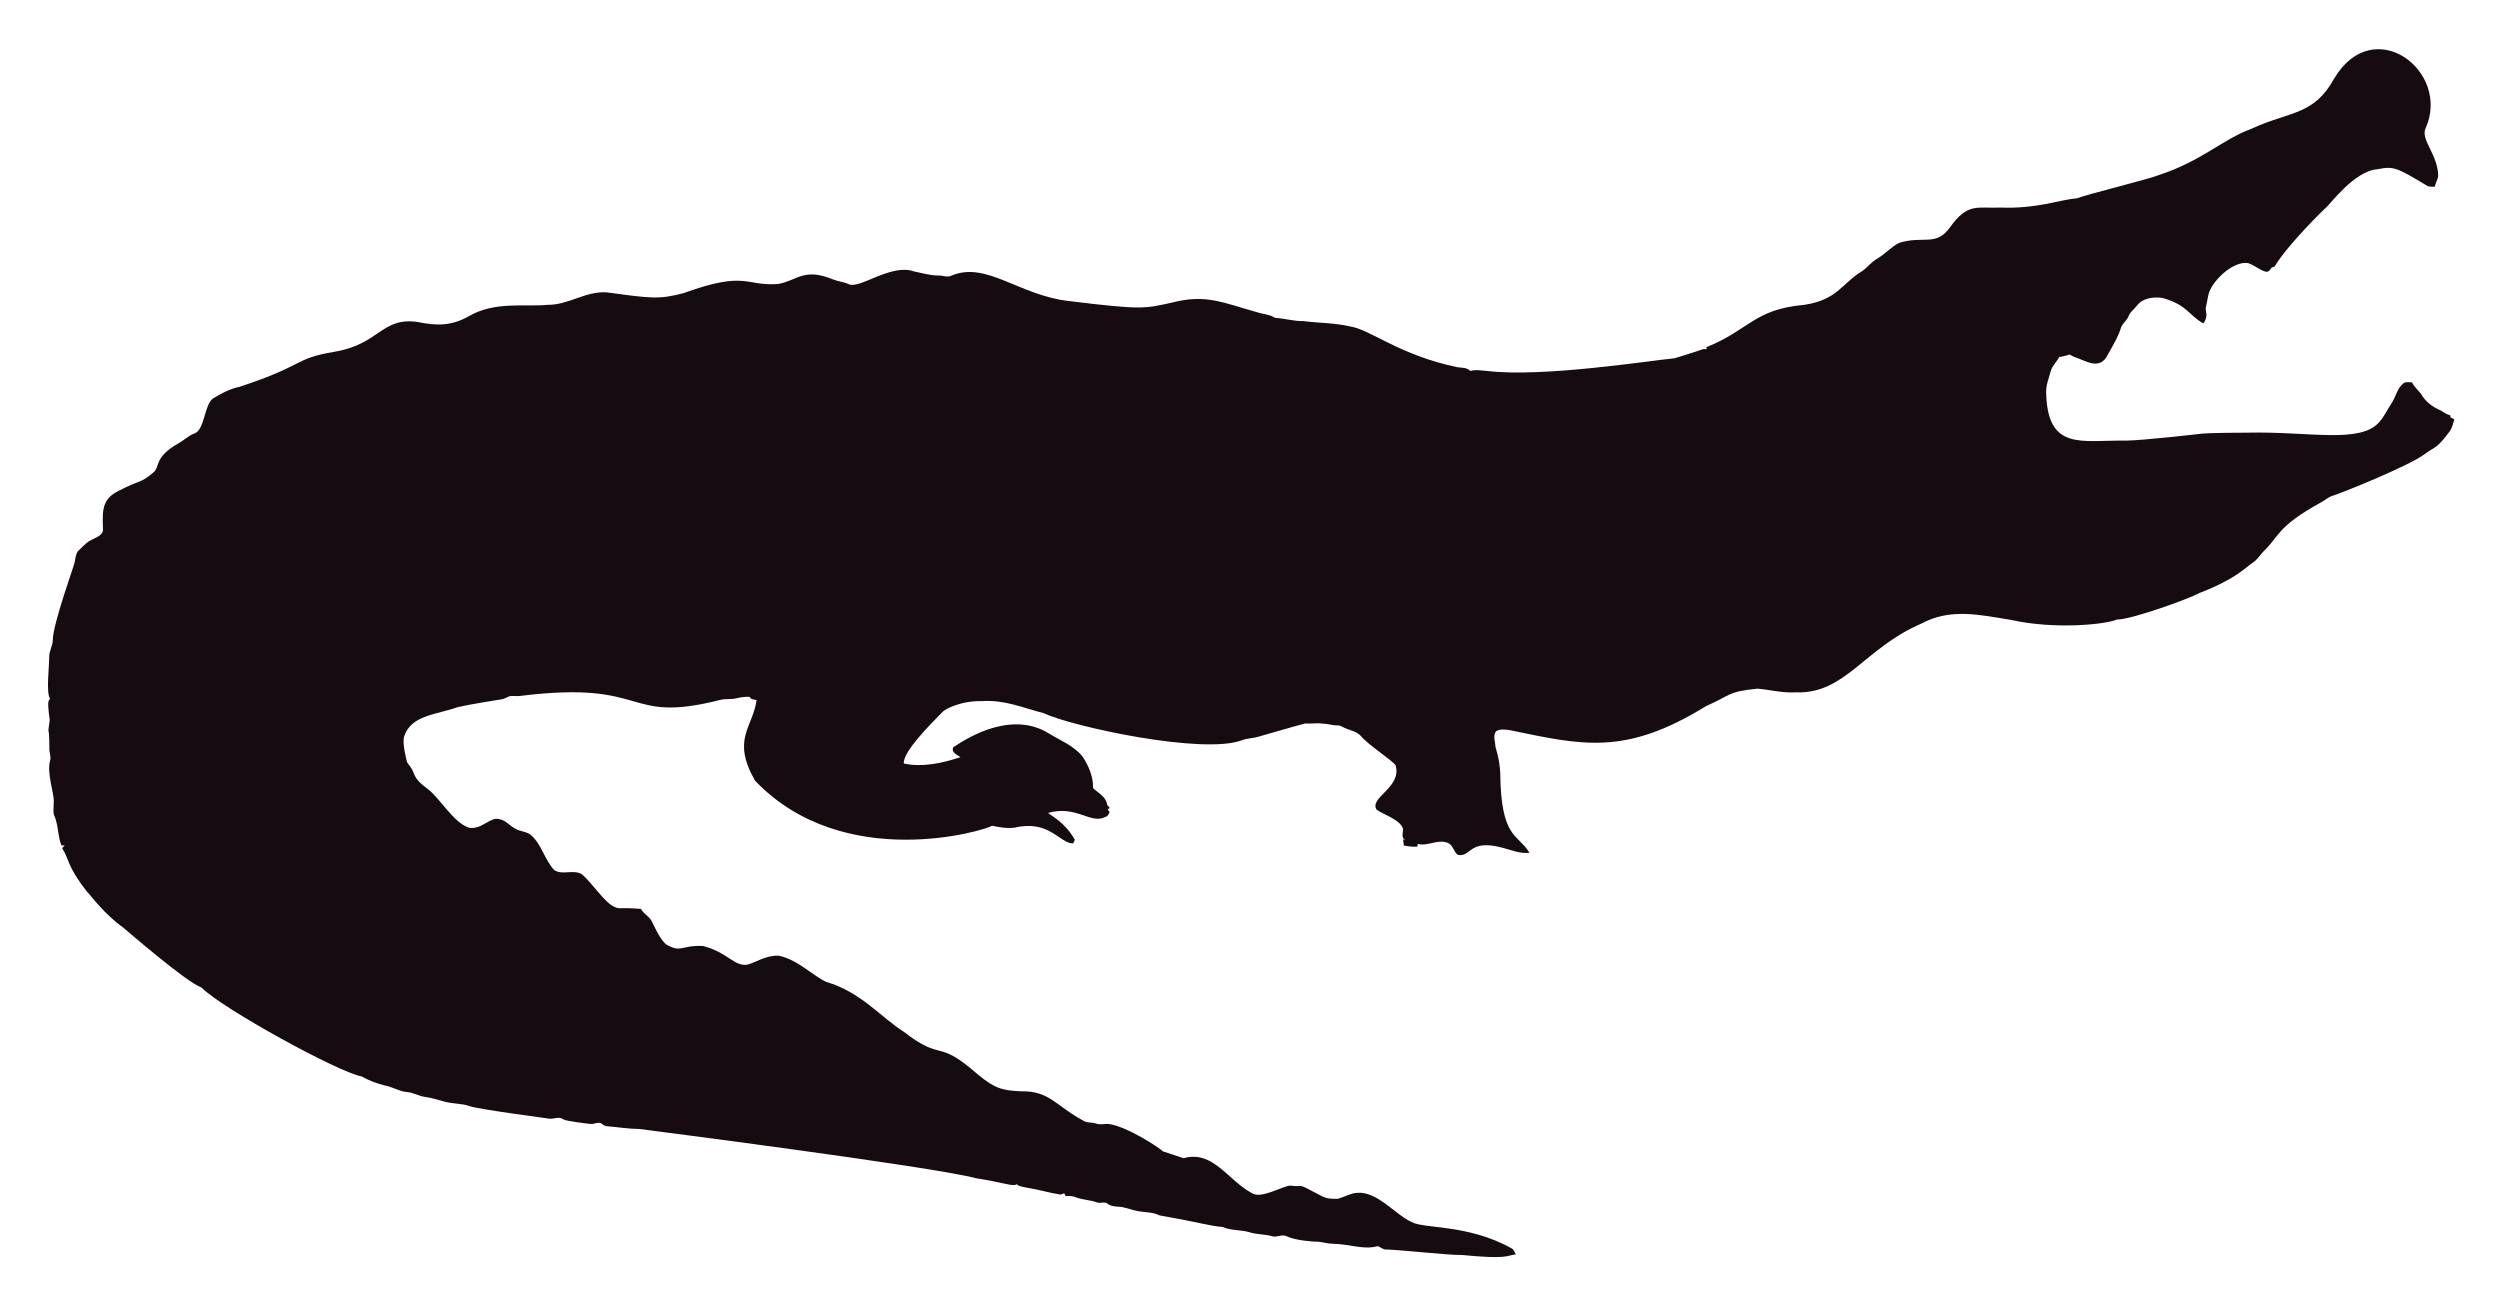
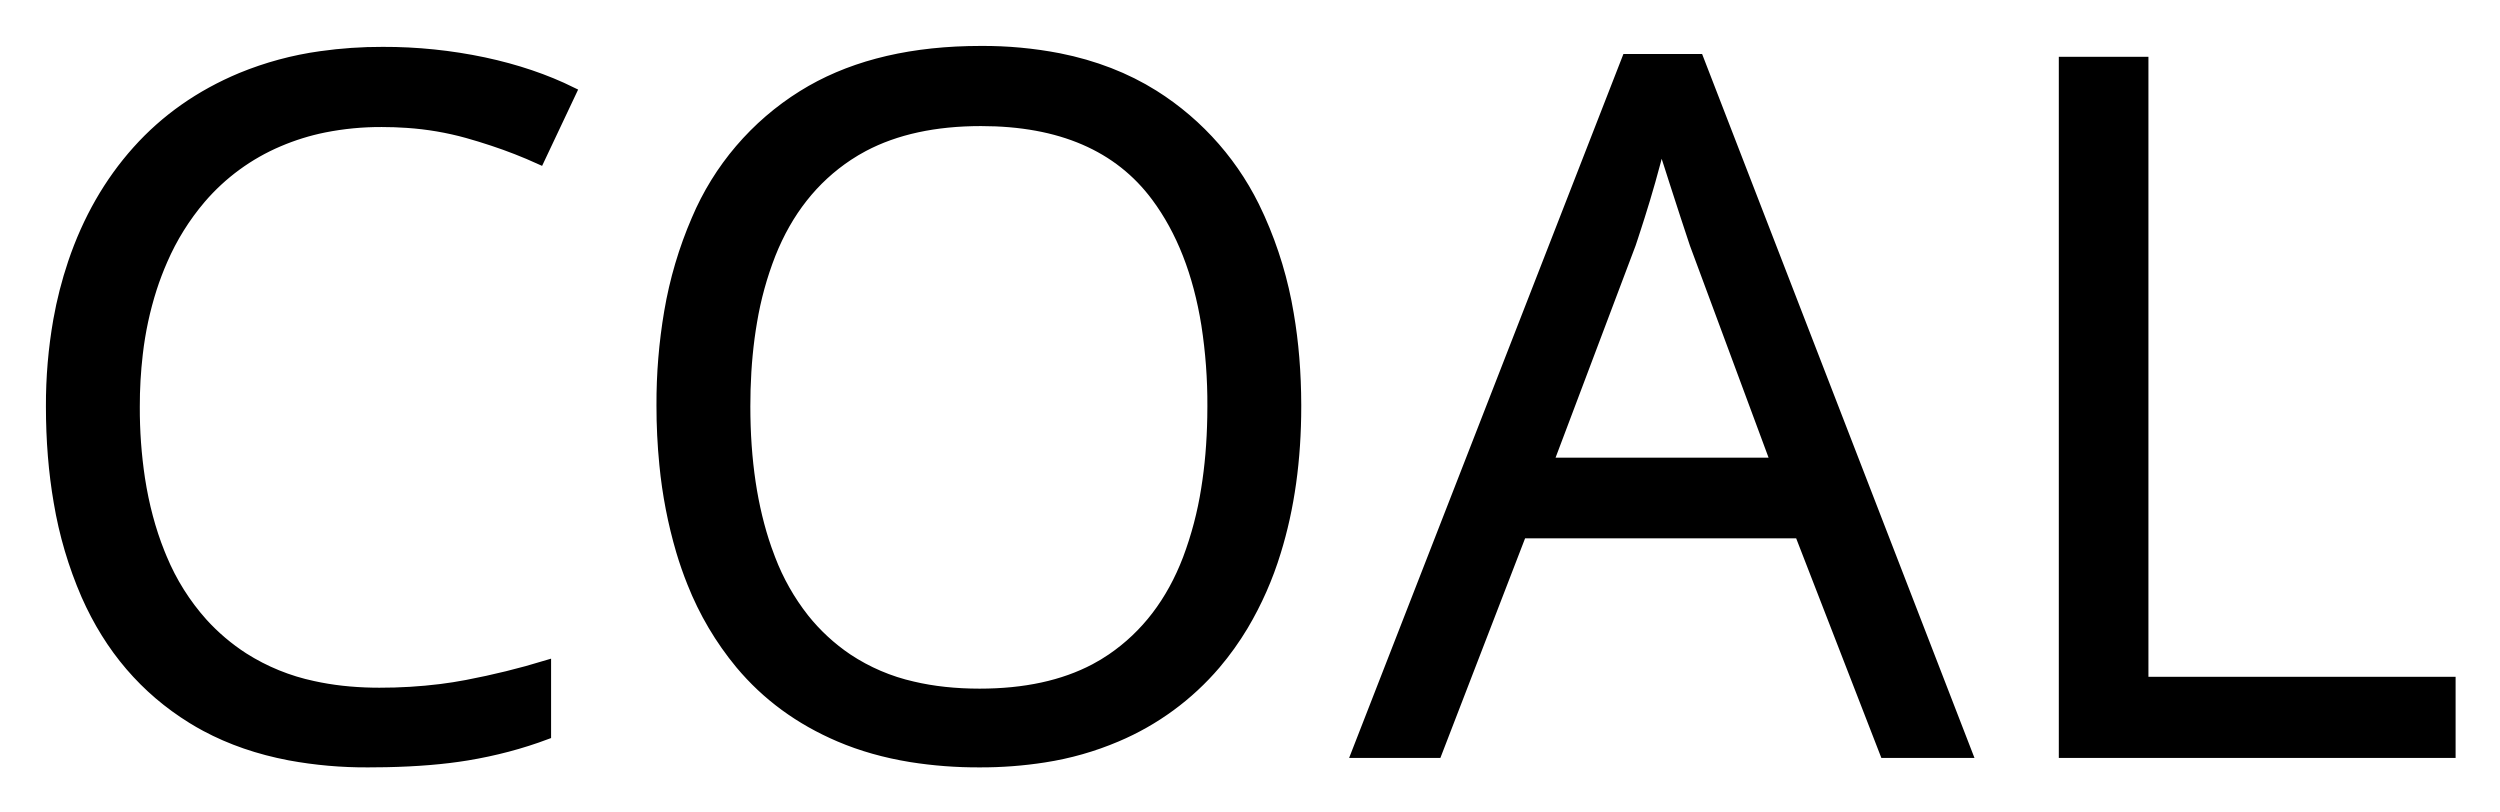
- <svg xmlns="http://www.w3.org/2000/svg" role="img" viewBox="-18.65 -23.65 2659.80 1387.30">
-   <path fill="#160B10" d="M2562.057 112.664c-5.93 12.226 13.089 27.649 13.408 51.328-.967 3.791-2.837 7.289-3.816 11.093-2.417-.267-4.923.089-7.226-.636-33.512-20.05-36.245-21.483-53.631-18.038-24.88 1.775-51.012 38.147-54.547 40.579-1 .685-40.963 39.485-54.967 62.993-1.056.331-2.086.661-3.078 1.005-1.45 2.188-3.295 5.317-6.386 4.363-6.755-1.794-12.047-7.022-18.687-9.083-14.172-2.325-33.569 14.577-40.185 28.126-2.76 5.432-2.862 11.614-4.401 17.415-2.078 5.918 3.558 9.203-2.964 18.611-15.758-8.651-16.89-19.671-43.645-27.108-9.541-1.323-21.002.025-27.146 8.345-2.9 3.956-7.454 6.64-8.994 11.487-1.705 4.223-5.788 6.857-7.569 10.978-3.219 10.775-9.274 20.417-14.705 30.186-7.484 15.043-21.458 7.113-29.639 3.893-3.549-1.501-7.378-2.404-10.482-4.745-3.613 1.31-7.378 2.124-11.131 2.799-2.9 5.19-7.62 9.362-9.184 15.252-1.972 7.442-5.139 14.807-4.771 22.656 1.426 62.435 37.744 50.23 84.657 50.985 18.427-.238 76.659-6.917 77.661-7.06 10.315-1.512 51.103-1.387 52.104-1.425 64.718-1.507 119.253 12.017 139.725-10.991 5.622-6.144 8.955-13.878 13.598-20.735 4.617-7.073 5.915-16.893 13.662-21.562 2.519-.687 5.19-.305 7.81-.242 2.481 5.406 7.582 8.854 10.609 13.891 4.503 7.467 12.047 12.632 19.921 16.041 3.269 1.794 6.144 4.389 9.999 4.936.166.852.369 1.705.598 2.57 1.259.611 2.519 1.208 3.854 1.819-1.196 4.325-2.073 8.854-4.681 12.606-14.981 20.134-15.737 16.079-26.561 24.297-16.513 12.73-90.704 42.38-97.937 44.421-4.63 1.259-8.078 4.719-12.199 6.907-47.689 26.034-44.914 36.755-61.276 51.99-3.969 4.096-6.856 9.273-11.754 12.403-6.886 4.248-16.845 16.908-56.76 32.26-10.994 6.222-73.381 28.559-87.544 28.177-12.182 5.289-66.295 10.873-113.113.394-34.047-5.52-64.247-12.539-95.05 3.905-61.045 26.219-81.054 75.205-133.67 73.195-13.739.903-27.159-2.684-40.745-3.943-32.756 3.396-26.951 6.432-54.687 18.547-86.536 53.421-132.198 41.426-208.888 25.607-4.859-.636-10.304-1.616-14.68 1.259-3.511 4.999-.687 11.232-.509 16.804 2.76 8.879 4.605 18.076 5.037 27.388.678 70.703 18.876 64.615 31.064 85.038-10.38 1.31-20.137-3.346-30.008-5.724-35.054-8.942-31.959 10.974-46.367 7.887-4.376-3.651-5.076-10.864-10.94-12.886-10.482-3.893-20.875 4.033-31.37 1.285-.165.725-.483 2.163-.649 2.875-4.834.432-9.592-.331-14.311-1.196-.153-2.201-.407-4.401-.751-6.551.7.127 2.112.382 2.824.509-5.368-1.387-2.926-7.48-2.862-11.411-2.581-10.171-21.93-15.743-28.266-20.735-7.896-13.101 27.192-23.356 20.29-47.143-4.808-6.385-29.888-22.164-37.17-31.395-4.783-5.063-12.047-5.813-18.013-8.815-1.972-.827-3.791-2.315-6.017-2.239-5.597.191-10.965-1.781-16.537-1.908-6.208-.878-12.441.318-18.661-.076-6.376 1.51-49.471 13.993-49.471 13.993-5.775 1.781-11.97 1.603-17.631 3.791-41.153 15.671-180.401-14.399-211.051-28.838-22.477-5.819-41.27-14.396-65.945-12.772-23.033-.496-39.521 9.215-41.101 11.08-14.156 14.382-42.805 43.009-41.597 55.297 9.881 2.049 27.067 4.244 60.297-6.755-3.6-2.633-10.164-4.859-7.683-10.52 30.91-20.96 69.478-34.528 101.385-14.896 12.454 7.683 26.879 13.128 36.241 24.907 6.449 9.897 11.461 21.384 11.08 33.43 5.483 5.19 14.184 9.464 14.96 17.771.954 1.132 1.883 2.239 2.9 3.371-.56.344-1.679 1.03-2.251 1.361.674 1.081 1.336 2.15 2.022 3.244-1.157 2.112-2.252 4.643-4.923 5.037-15.167 7.923-30.412-12.885-60.589-4.414 4.515 3.914 17.957 10.035 28.495 28.596-.623 1.285-1.221 2.582-1.781 3.893-14.581-.066-25.26-25.439-62.103-16.83-8.065 1.081-16.27-.28-24.119-2.048-5.689 4.616-157.704 51.097-252.241-47.919-25.462-44.516-2.105-56.742 1.616-85.776-2.646-.598-6.259-.445-7.429-3.447-4.834-.216-9.63.547-14.311 1.666-5.343 1.336-10.927.254-16.283 1.527-104.921 26.598-73.475-21.586-213.976-4.058-3.638.483-7.327-.471-10.927.267-2.722 1.043-5.203 2.786-8.129 3.244-1.005.139-35.568 5.632-46.749 8.332-23.248 8.245-49.669 8.494-57.027 31.013-2.544 7.127 2.495 25.23 2.659 26.23.509 2.748 2.964 4.529 4.274 6.907 5.125 7.002 1.576 10.814 17.186 22.287 13.483 9.569 27.903 36.42 44.764 41.877 13.652 2.389 22.508-11.842 32.107-9.146 7.022 1.107 11.334 7.276 17.415 10.317 5.356 3.193 12.365 2.633 17.033 7.162 11.029 10.189 14.018 26.078 24.284 36.878 8.765 5.47 19.972-.979 28.965 4.071 11.309 9.233 25.045 31.634 35.809 35.287 4.836 2.294 4.589-.02 27.477 1.832 2.226 4.796 7.327 7.085 10.253 11.347 2.611 3.387 8.633 20.294 16.715 26.574 16.075 9.185 15.426.491 38.875 1.488 26.056 6.667 32.977 21.713 46.774 19.997 8.688-1.942 19.833-10.206 33.646-9.68 20.419 4.043 37.013 21.857 50.896 27.986 36.199 10.4 58.502 37.92 82.062 52.817 43.011 33.213 34.403 6.396 79.034 45.566 18.208 15.125 26.246 17.04 45.986 17.936 30.318-.751 37.93 16.193 65.525 30.81 4.134 3.155 9.541 1.844 14.196 3.498 4.147 1.463 8.51.394 12.772.369 18.974 1.87 55.059 25.539 58.465 29.232 7.353 2.353 14.667 4.91 22.02 7.276 31.527-8.837 46.862 23.524 72.916 37.323 9.817 6.052 31.604-7.299 40.338-8.179 17.829 2.357 3.781-4.531 33.392 11.016 5.241 3.066 11.589 3.218 17.504 3.028 6.869-1.921 13.204-5.852 20.48-6.348 21.245-1.942 41.314 23.767 57.816 30.975 12.756 7.578 60.29 2.089 106.638 28.189 2.366 1.298 3.155 4.007 4.3 6.284-10.435 1.423-8.676 5.392-56.964.7-16.115.199-61.486-5.252-82.52-5.953-2.824-.572-4.91-3.04-7.772-3.397-15.269 4.072-27.792-2.198-48.492-2.671-5.546-.102-10.825-2.201-16.359-2.162-2.762-.015-21.848-1.008-32.323-6.004-4.758-1.972-9.668 1.654-14.476.293-7.747-2.315-16.003-1.781-23.737-4.121-9.541-3.104-20.277-1.692-29.41-5.865-12.12-.691-23.98-4.714-66.899-12.25-6.984-3.625-14.985-3.091-22.516-4.49-7.416-1.145-14.324-4.643-21.892-4.821-3.727-.204-7.632-.649-10.698-2.939-3.206-2.951-7.645-.127-11.334-1.539-7.531-2.798-15.774-2.646-23.203-5.712-3.282-1.298-6.844-1.17-10.278-1.081-.394-.763-1.183-2.264-1.577-3.015-1.285.636-2.608 1.119-3.982 1.45-12.263-1.87-24.131-5.674-36.394-7.467-3.46-.903-7.404-1.005-10.113-3.6-3.831 2.97-12.398-1.54-43.747-6.411-46.335-12.483-357.594-52.295-357.594-52.295-11.716-.14-23.317-2.023-34.982-3.015-2.442-.127-4.211-1.844-6.068-3.18-3.753-1.387-7.467 1.336-11.271.789-2.02-.195-26.027-2.946-28.838-4.923-4.592-3.587-10.278.216-15.367-.738-2.203-.387-74.203-9.818-84.135-13.242-8.243-2.989-17.224-2.379-25.658-4.529-7.162-1.895-14.209-4.274-21.574-5.254-6.92-.878-13.001-4.923-20.035-5.266-8.319-.878-15.443-5.826-23.648-7.073-8.256-2.252-16.448-5.037-23.775-9.49-23.552-3.584-149.518-72.739-170.649-94.63-16.013-5.37-81.914-62.745-82.914-63.439-21.039-15.096-34.147-33.758-38.964-38.595-21.778-27.726-18.854-34.892-26.396-46.215.916-1.018 1.832-2.01 2.748-3.015-1.145.038-2.29.076-3.435.14-3.651-8.676-3.18-18.28-6.042-27.172-2.062-7.913-2.975-1.701-2.175-19.526.634-7.664-7.675-30.697-3.931-43.518 1.348-4.16-.814-8.281-.751-12.454.068-28.882-2.418-11.02.394-30.657-3.041-22.85-1.09-20.042.305-22.719-4.294-7.378-.844-32.606-.89-44.586-.025-6.246 3.714-11.741 3.867-17.962 0-16.859 22.775-79.378 23.076-82.113 1.056-4.198 1.043-9.032 3.778-12.568 4.338-3.74 7.874-8.485 13.052-11.169 4.745-2.913 11.411-4.172 13.471-10.088.043-16.362-3.503-32.575 15.532-42.157 25.219-13.344 23.115-7.424 38.34-20.379 6.931-5.754.059-15.764 26.434-30.772 5.915-3.129 10.622-8.281 17.046-10.507 11.015-3.661 10.497-31.892 20.099-37.437 8.612-5.33 17.796-10.113 27.795-12.148 71.433-23.584 56.818-29.805 100.939-37.31 48.019-7.907 49.805-36.895 88.244-31.777 19.858 4.163 35.994 4.605 54.61-5.953 27.665-16.35 60.97-9.859 83.919-12.212 22.172.42 41.279-15.29 63.693-13.191 46.138 6.272 54.878 7.691 80.993.738 67.442-24.31 65.094-7.128 100.634-9.706 20.946-3.875 27.233-17.596 58.388-4.91 5.368 2.188 11.283 2.595 16.575 5.025 11.553 5.818 45.215-22.204 69.43-13.535 8.676 1.717 17.262 4.401 26.205 4.401 4.49-.216 9.083 2.252 13.446.293 37.015-16.156 72.304 20.872 125.096 26.815 80.305 9.923 81.3 7.845 110.289 1.603 36.266-9.336 54.189.413 92.111 10.902 5.775 1.717 12.11 1.984 17.237 5.47 10.075.458 19.844 3.638 29.983 3.396 16.588 2.163 33.506 1.819 49.853 5.686 21.982 3.418 52.115 30.498 114.347 43.441 4.681.572 9.999.28 13.586 3.956 5.864-1.844 12.047-.267 18.038-.025 59.148 7.176 174.934-11.359 199.106-13.471 9.82-3.218 19.819-5.966 29.576-9.452 1.488-.674 3.155-.356 4.758-.229-.115-.522-.356-1.577-.483-2.099 45.944-18.548 50.589-40.213 103.827-45.057 35.891-5.17 40.645-23.282 61.836-35.809 5.712-3.969 9.897-9.808 16.028-13.281 8.408-4.872 14.82-12.555 23.559-16.931 25.605-7.944 38.867 4.305 53.847-16.257 19.089-26.933 29.276-20.168 53.605-21.256 38.819 1.522 63.061-8.345 81.948-9.935 11.484-4.495 77.877-20.69 87.061-24.742 45.297-14.857 67.746-37.884 97.505-48.848 42.187-19.404 67.008-14.225 88.74-53.694 41.891-70.568 124.443-7.946 97.366 52.7z" />
+ <svg xmlns="http://www.w3.org/2000/svg" role="img" viewBox="-5.21 -5.21 257.92 83.67">
+   <path d="M51.172 63.38v7.226q-3.906 1.465-8.203 2.173-3.598.593-8.326.689a92.195 92.195 0 0 1-1.879.019 43.381 43.381 0 0 1-8.107-.717q-4.801-.913-8.677-2.99a26.054 26.054 0 0 1-1.404-.81q-7.3-4.516-10.938-12.768A41.171 41.171 0 0 1 .8 46.594q-.8-4.61-.8-9.875a50.292 50.292 0 0 1 .759-8.906A41.171 41.171 0 0 1 2.271 21.9q2.27-6.714 6.641-11.597 4.37-4.882 10.742-7.544A33.805 33.805 0 0 1 27.883.538a44.747 44.747 0 0 1 6.395-.44 49.898 49.898 0 0 1 10.449 1.075q5.029 1.074 9.082 3.076l-3.32 7.031a48.757 48.757 0 0 0-4.891-1.912 58.423 58.423 0 0 0-2.604-.798 30.912 30.912 0 0 0-6.202-1.057 36.924 36.924 0 0 0-2.612-.09 29.653 29.653 0 0 0-5.94.571 23.927 23.927 0 0 0-4.68 1.455 21.744 21.744 0 0 0-8.008 5.859 25.23 25.23 0 0 0-3.943 6.33 30.898 30.898 0 0 0-1.111 2.923 35.339 35.339 0 0 0-1.445 6.724 46.257 46.257 0 0 0-.312 5.483 48.53 48.53 0 0 0 .537 7.408q.637 4.122 2.029 7.607a29.735 29.735 0 0 0 .241.586 23.464 23.464 0 0 0 4.177 6.646 21.151 21.151 0 0 0 4.222 3.583 21.7 21.7 0 0 0 7.164 2.919q2.848.63 6.139.689a38.248 38.248 0 0 0 .686.006 50.55 50.55 0 0 0 6.306-.38 43.149 43.149 0 0 0 2.703-.426q4.223-.806 8.227-2.026zm146.631 9.13h-8.594l-8.789-22.656h-28.613l-8.74 22.656h-8.399L162.598.831h7.471l27.734 71.679zm-69.238-35.791q0 8.252-2.1 15.015a34.85 34.85 0 0 1-3.363 7.622 29.984 29.984 0 0 1-2.862 3.999 27.524 27.524 0 0 1-10.23 7.495 31.269 31.269 0 0 1-7.484 2.132 42.209 42.209 0 0 1-6.676.505 44.112 44.112 0 0 1-7.086-.541q-4.014-.654-7.392-2.096-6.176-2.636-10.253-7.519a31.1 31.1 0 0 1-4.963-8.396 37.547 37.547 0 0 1-1.141-3.274 48.033 48.033 0 0 1-1.729-8.936 60.825 60.825 0 0 1-.297-6.103 56.056 56.056 0 0 1 .794-9.664 41.492 41.492 0 0 1 2.819-9.526A27.963 27.963 0 0 1 77.564 4.591Q84.476.273 94.693.017a51.954 51.954 0 0 1 1.303-.016 41.123 41.123 0 0 1 8.057.749q5.485 1.095 9.79 3.792a28.542 28.542 0 0 1 10.839 12.448 34.344 34.344 0 0 1 .148.32 40.346 40.346 0 0 1 2.968 9.883q.755 4.39.767 9.368a66.772 66.772 0 0 1 0 .158zM247.657 72.51h-39.991V1.124h8.301v63.965h31.69v7.421zM73.921 51.369a31.518 31.518 0 0 0 .396 1.073 23.325 23.325 0 0 0 3.465 6.123 20.029 20.029 0 0 0 4.469 4.131 20.136 20.136 0 0 0 6.717 2.871q3.143.742 6.882.742 7.004 0 11.87-2.572a17.972 17.972 0 0 0 1.729-1.041q5.297-3.613 7.837-10.254a36.585 36.585 0 0 0 1.899-7.22q.559-3.447.629-7.364a63.338 63.338 0 0 0 .011-1.139 53.267 53.267 0 0 0-.623-8.419q-1.276-7.954-5.164-13.187-5.786-7.788-18.042-7.788-7.125 0-12.092 2.626a18.469 18.469 0 0 0-1.579.938q-5.371 3.565-7.984 10.132a34.817 34.817 0 0 0-1.918 6.964q-.564 3.271-.67 6.993a61.285 61.285 0 0 0-.024 1.741q0 8.359 2.192 14.65zm80.669-8.888h23.34l-8.35-22.51a345.04 345.04 0 0 1-.169-.509q-.258-.778-.681-2.062a2431.99 2431.99 0 0 1-.102-.309 429.634 429.634 0 0 1-1.172-3.616 474.46 474.46 0 0 1-.17-.535 460.563 460.563 0 0 0-.327-1.022q-.401-1.251-.701-2.157a137.688 137.688 0 0 0-.095-.288 109.933 109.933 0 0 1-1.05 3.98 134.267 134.267 0 0 1-.556 1.904 107.126 107.126 0 0 1-.543 1.758 324.274 324.274 0 0 1-.382 1.191q-.151.467-.287.883a160.087 160.087 0 0 1-.259.782l-8.496 22.51z" vector-effect="non-scaling-stroke" fill="#000" fill-rule="evenodd" stroke="#000" stroke-linecap="round" stroke-width=".25mm" />
</svg>
